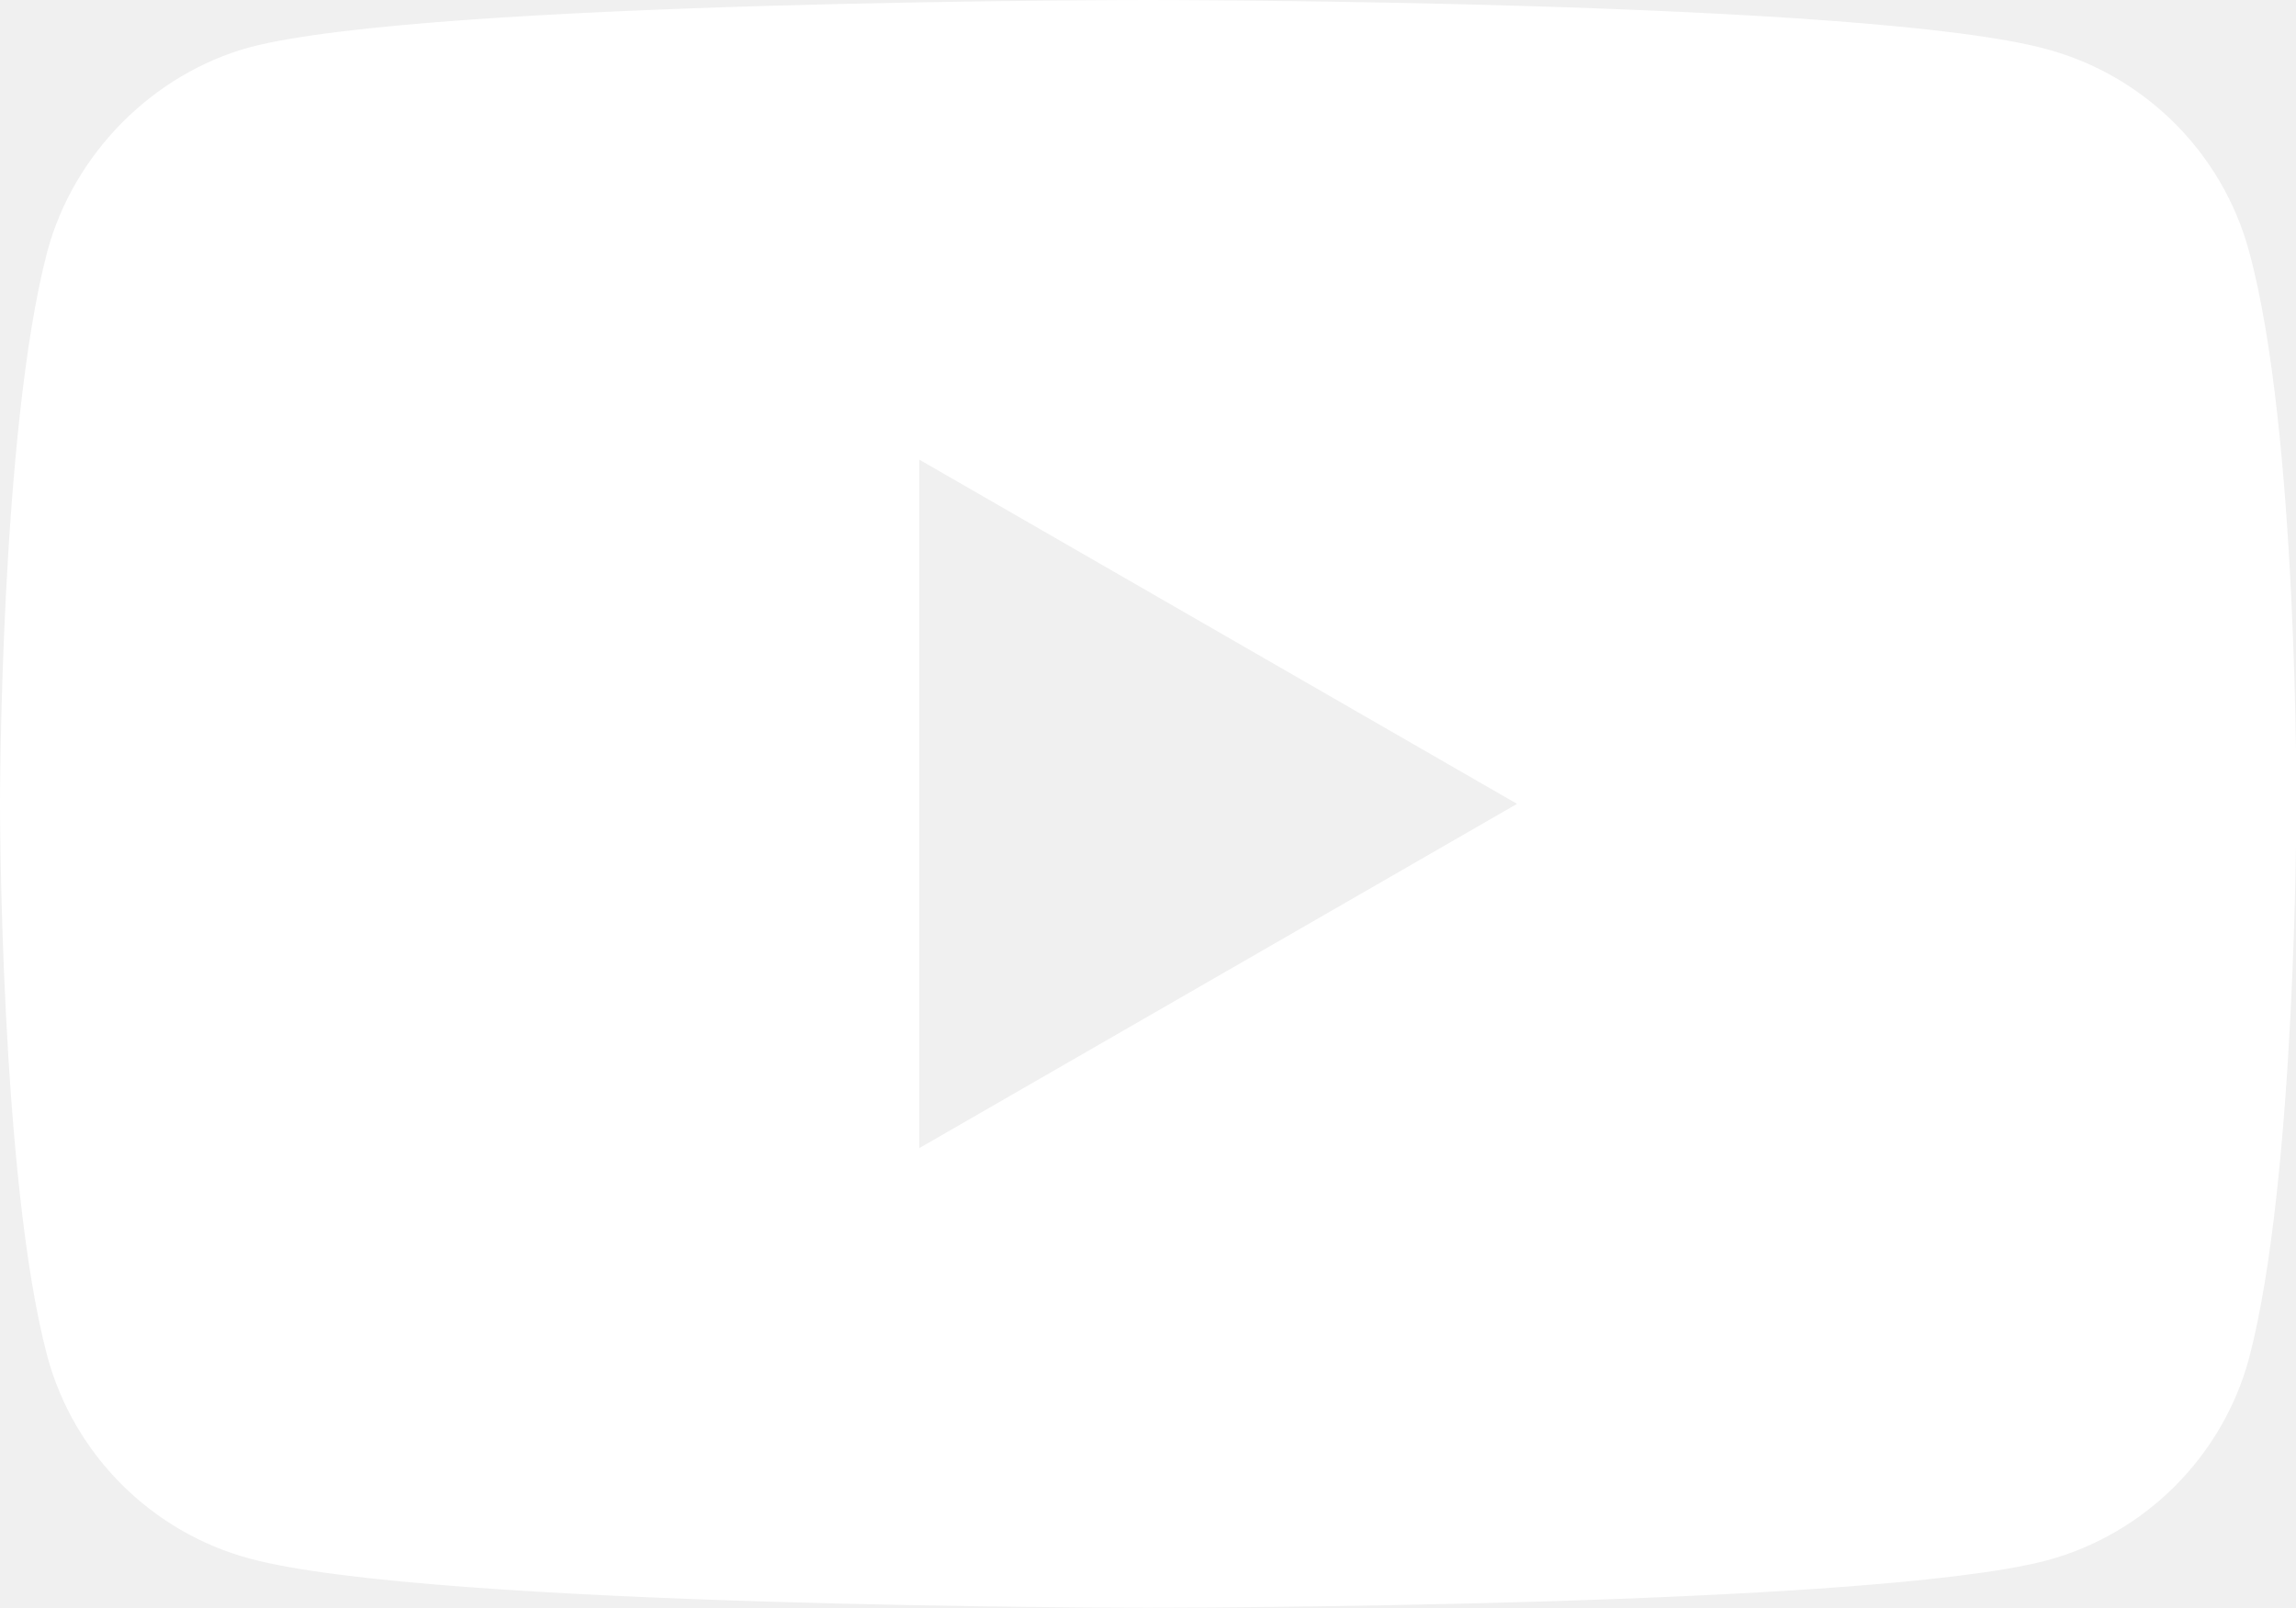
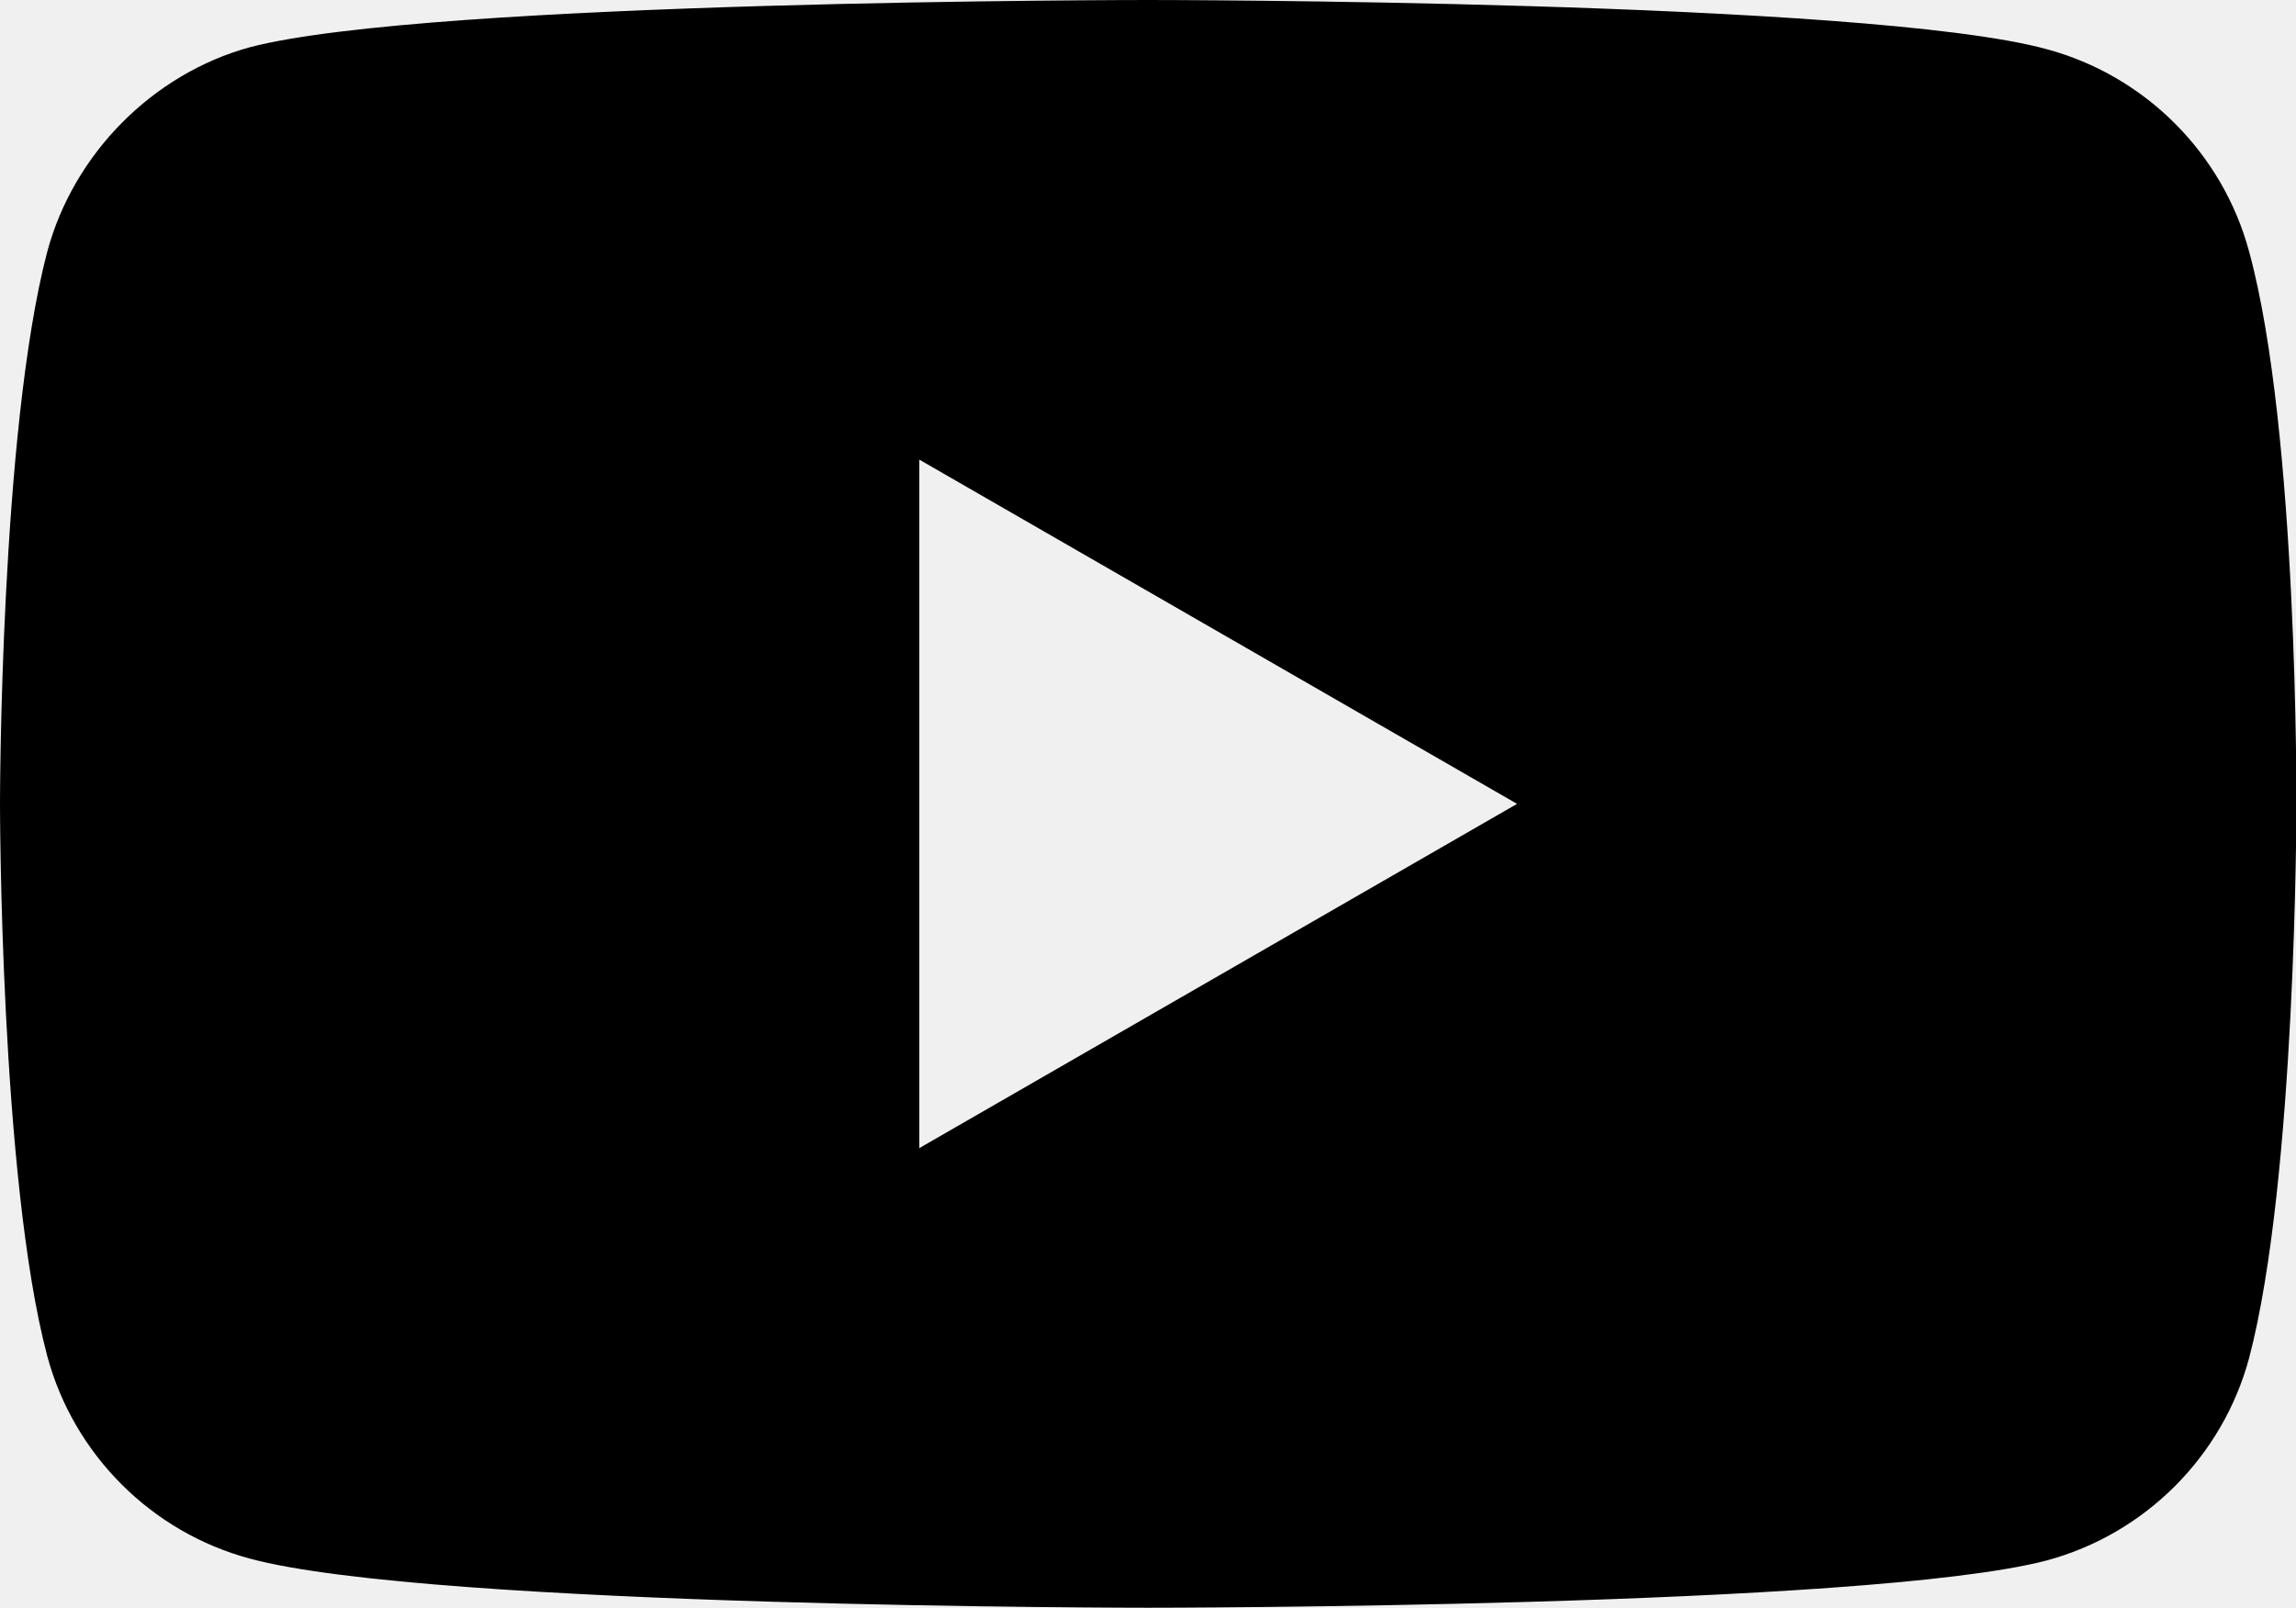
<svg xmlns="http://www.w3.org/2000/svg" version="1.1" id="Layer_1" x="0px" y="0px" viewBox="0 0 71.4 50" style="enable-background:new 0 0 71.4 50;" xml:space="preserve">
  <style type="text/css">
- 	.st0{fill:#FFFFFF;}
+ 	.st0{fill:#000000;}
</style>
  <g id="g5" transform="scale(.58824)">
    <path class="st0" d="M118.9,13.3c-1.4-5.2-5.5-9.3-10.7-10.7C98.7,0,60.7,0,60.7,0s-38,0-47.5,2.5C8.1,3.9,3.9,8.1,2.5,13.3   C0,22.8,0,42.5,0,42.5s0,19.8,2.5,29.2C3.9,76.9,8,81,13.2,82.4C22.8,85,60.7,85,60.7,85s38,0,47.5-2.5c5.2-1.4,9.3-5.5,10.7-10.7   c2.5-9.5,2.5-29.2,2.5-29.2S121.5,22.8,118.9,13.3z M48.6,60.7V24.3l31.6,18.2L48.6,60.7z" />
  </g>
</svg>
